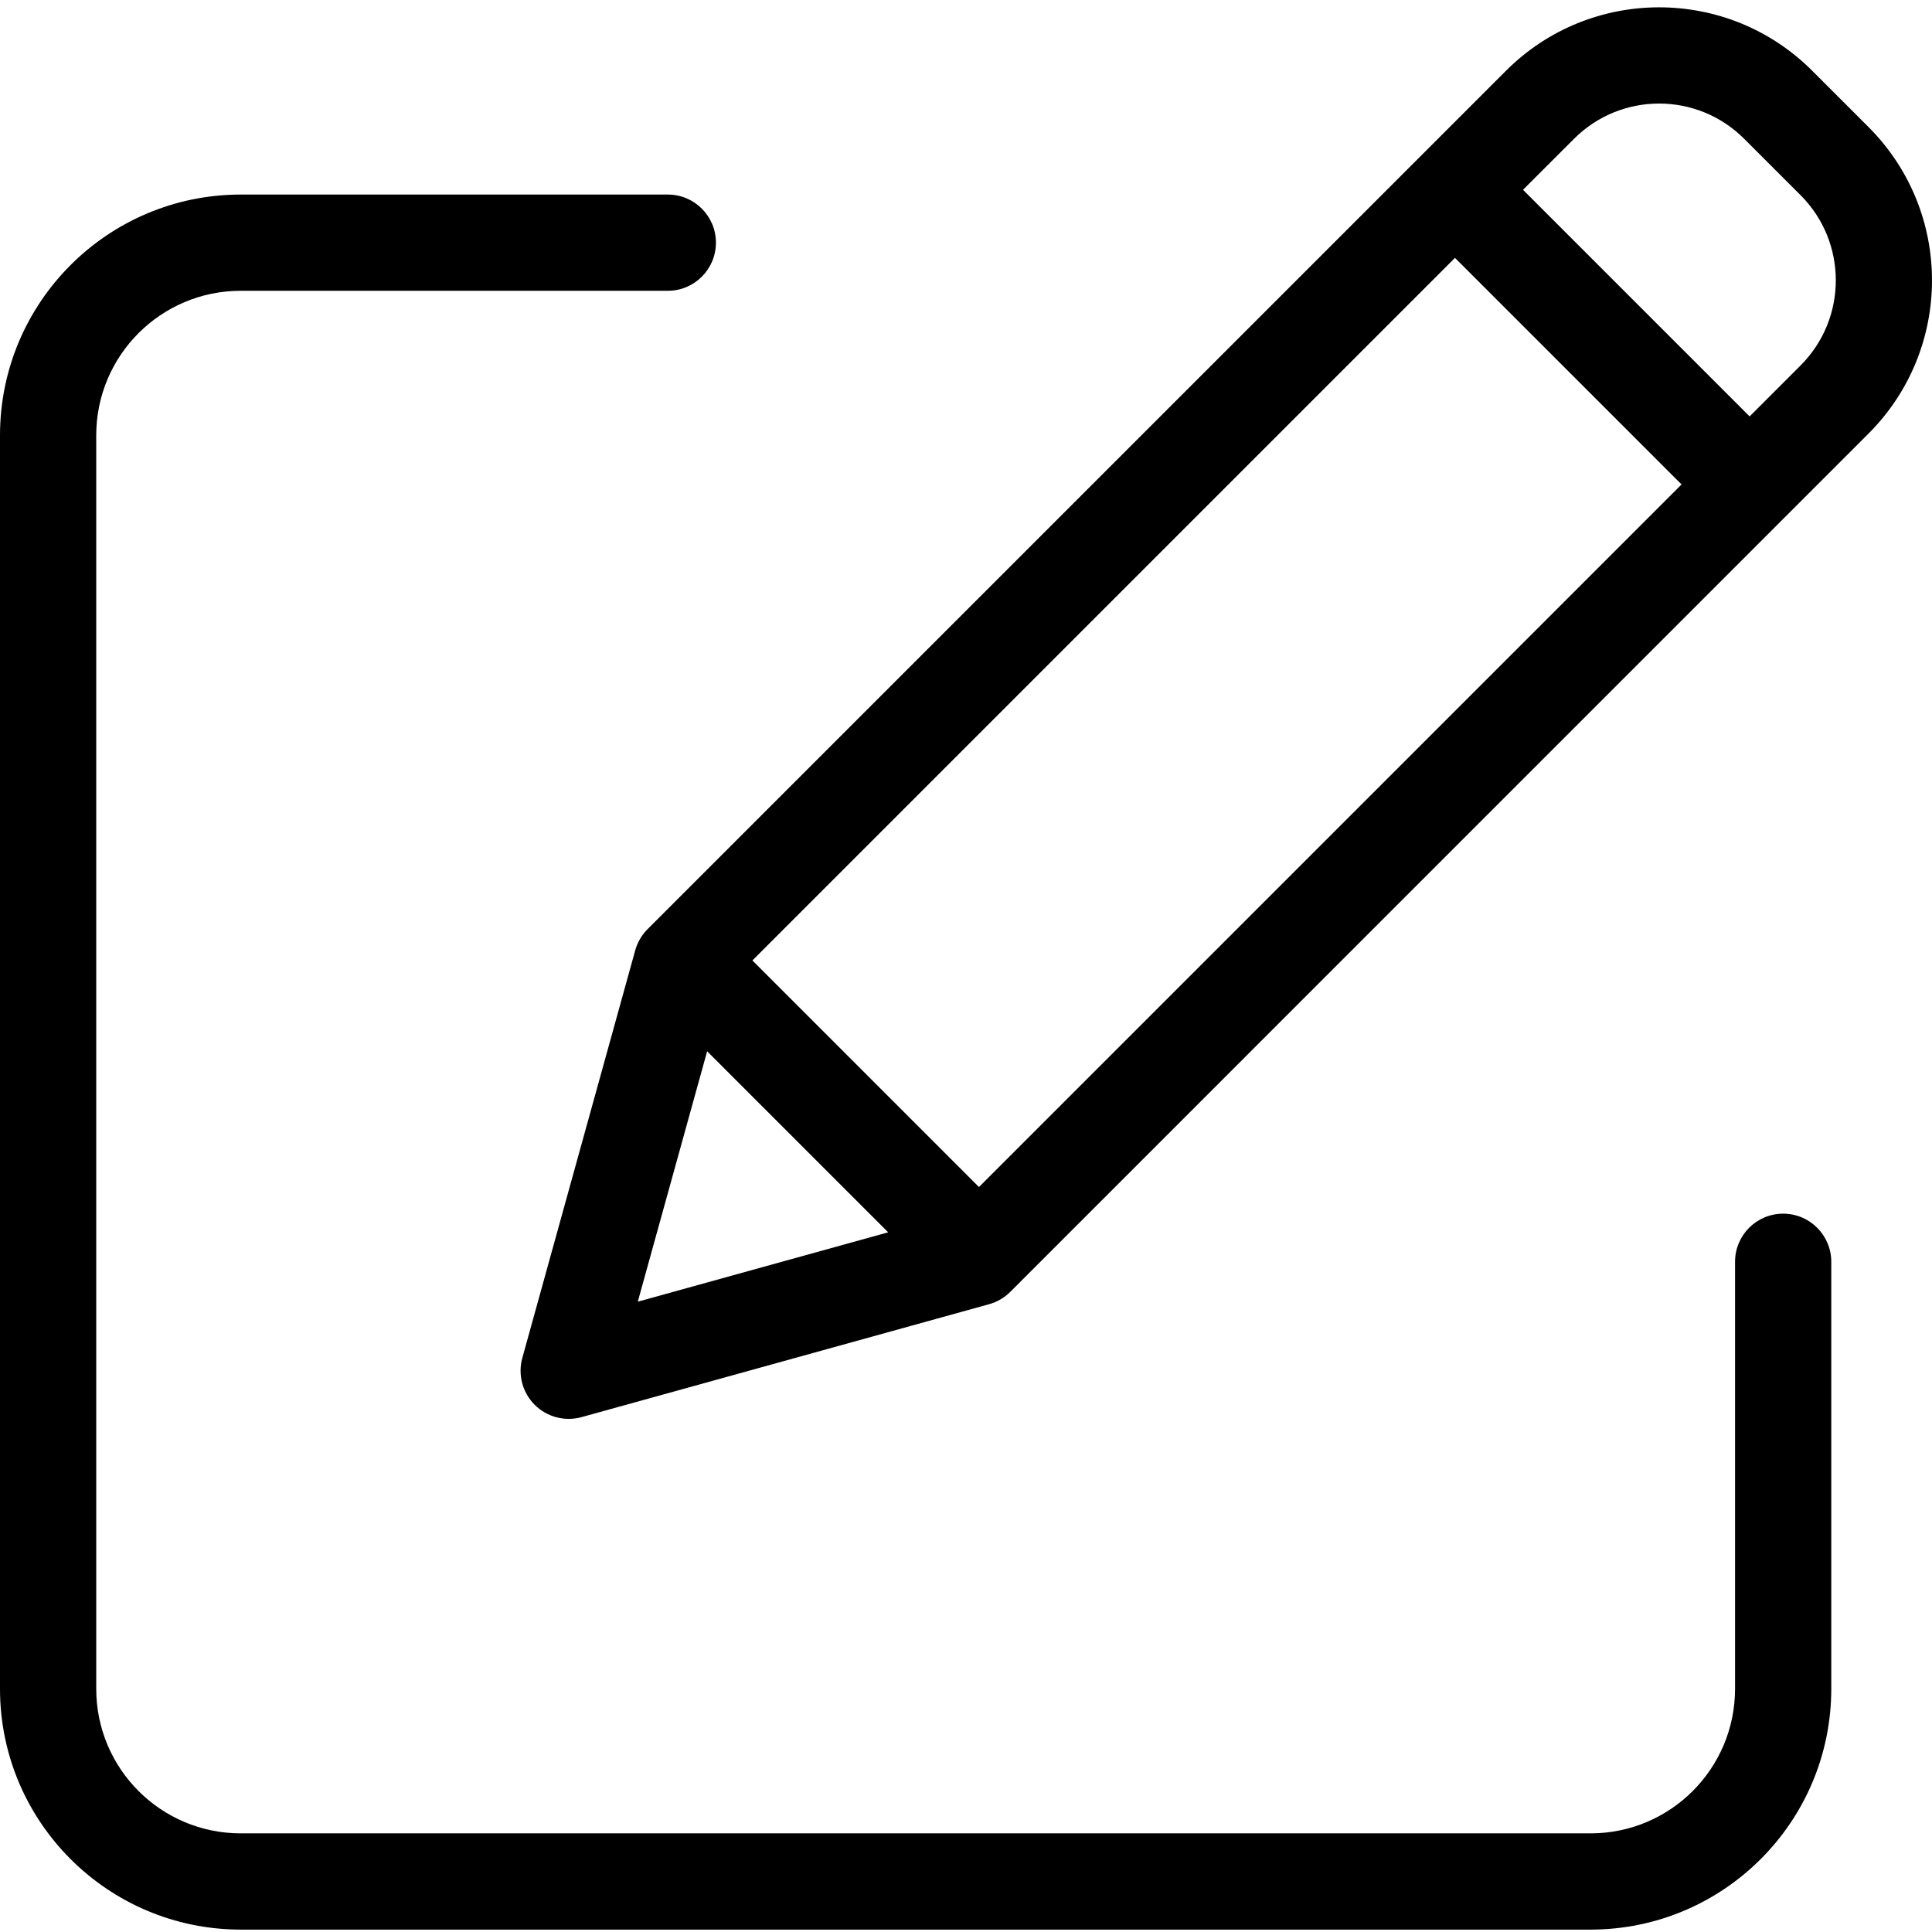
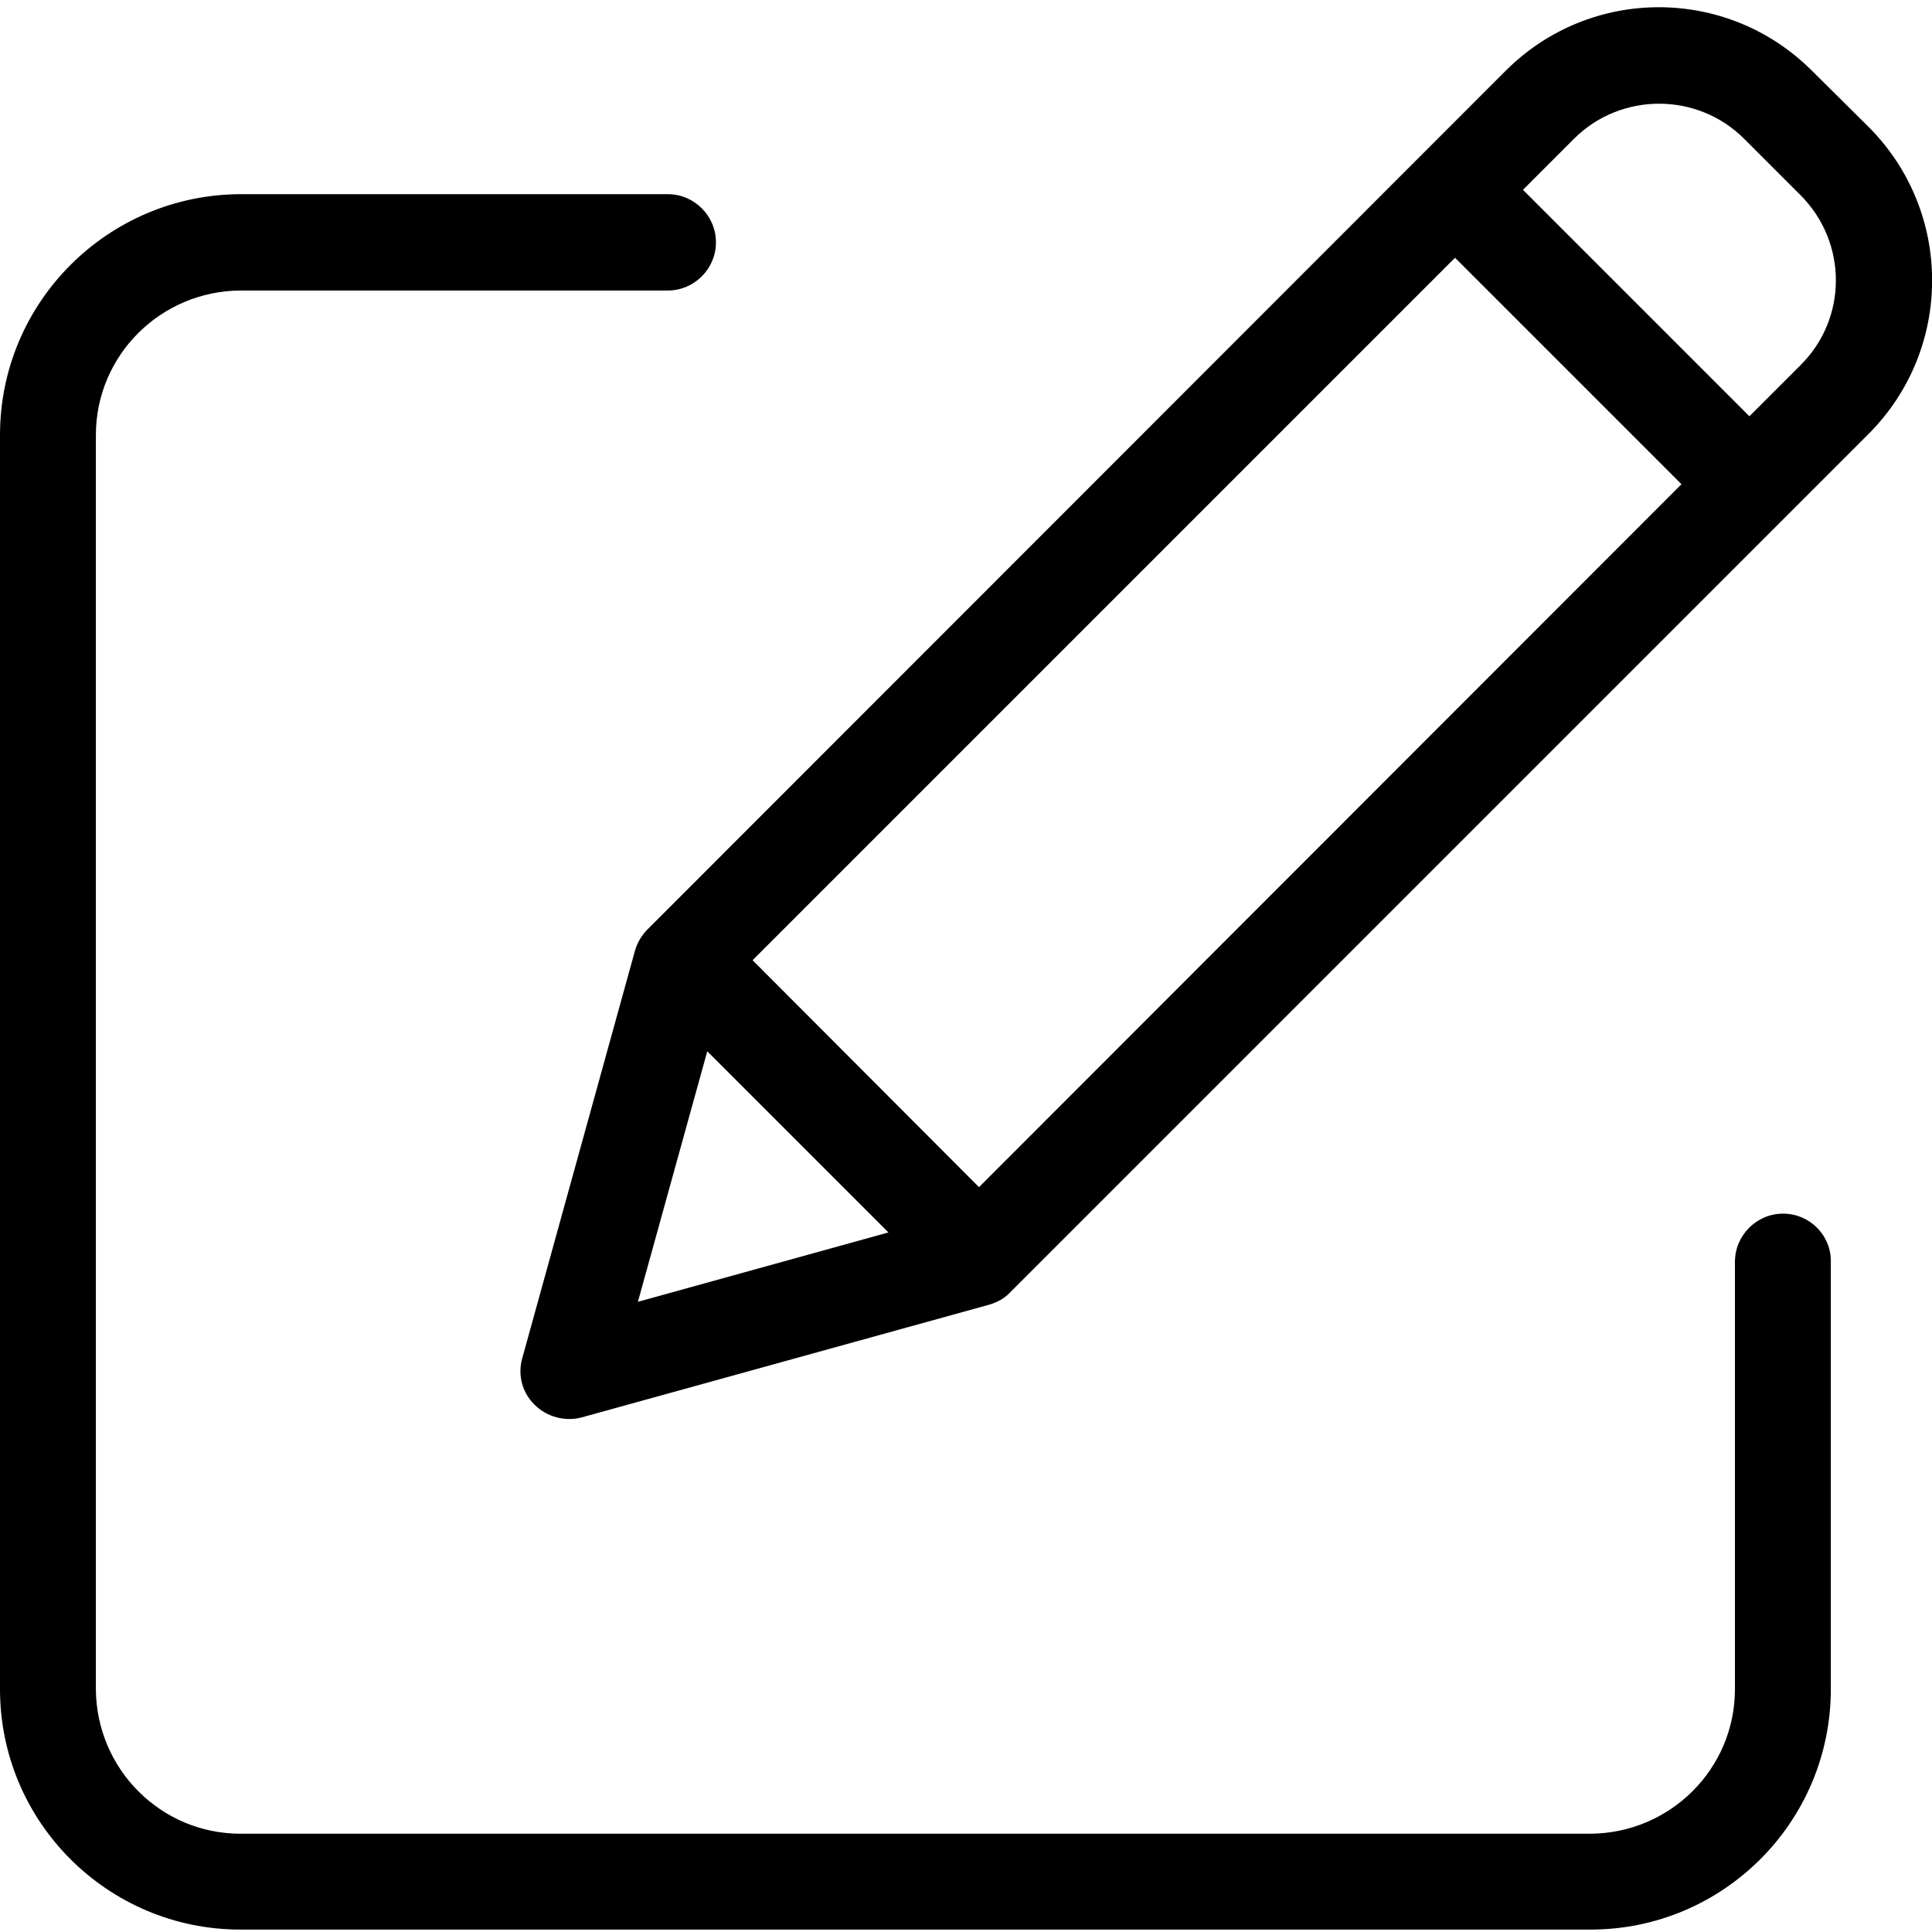
- <svg xmlns="http://www.w3.org/2000/svg" height="401pt" viewBox="0 -1 401.523 401" width="401pt">
-   <path d="m370.59 250.973c-5.523 0-10 4.477-10 10v88.789c-.02 16.562-13.438 29.984-30 30h-280.59c-16.562-.016-29.98-13.438-30-30v-260.59c.02-16.559 13.438-29.98 30-30h88.789c5.523 0 10-4.477 10-10 0-5.52-4.477-10-10-10h-88.789c-27.602.031-49.969 22.398-50 50v260.594c.031 27.602 22.398 49.969 50 50h280.59c27.602-.031 49.969-22.398 50-50v-88.793c0-5.523-4.477-10-10-10zm0 0" />
-   <path d="m376.629 13.441c-17.574-17.574-46.066-17.574-63.641 0l-178.406 178.406c-1.223 1.223-2.105 2.738-2.566 4.402l-23.461 84.699c-.965 3.473.016 7.191 2.562 9.742 2.551 2.547 6.27 3.527 9.742 2.566l84.699-23.465c1.664-.461 3.18-1.344 4.402-2.566l178.402-178.41c17.547-17.586 17.547-46.055 0-63.641zm-220.258 184.906 146.012-146.016 47.09 47.09-146.016 146.016zm-9.406 18.875 37.621 37.625-52.039 14.418zm227.258-142.547-10.605 10.605-47.094-47.094 10.609-10.605c9.762-9.762 25.59-9.762 35.352 0l11.738 11.734c9.746 9.773 9.746 25.59 0 35.359zm0 0" />
+ <svg xmlns="http://www.w3.org/2000/svg" version="1.1" id="Layer_1" x="0px" y="0px" viewBox="0 0 401 401" style="enable-background:new 0 0 401 401;" xml:space="preserve">
+   <path d="M370.1,251.9c-5.5,0-10,4.5-10,10v88.7c0,16.5-13.4,29.9-30,30H49.9c-16.5,0-29.9-13.4-30-30V90.3c0-16.5,13.4-29.9,30-30  h88.7c5.5,0,10-4.5,10-10c0-5.5-4.5-10-10-10H49.9C22.4,40.4,0,62.7,0,90.3v260.3c0,27.6,22.4,49.9,49.9,49.9h280.2  c27.6,0,49.9-22.4,49.9-49.9v-88.7C380.1,256.4,375.6,251.9,370.1,251.9z" />
+   <path d="M376.1,14.7c-17.6-17.6-46-17.6-63.6,0L134.4,192.9c-1.2,1.2-2.1,2.7-2.6,4.4l-23.4,84.6c-1,3.5,0,7.2,2.6,9.7  c2.5,2.5,6.3,3.5,9.7,2.6l84.6-23.4c1.7-0.5,3.2-1.3,4.4-2.6L387.9,90c17.5-17.6,17.5-46,0-63.6L376.1,14.7z M156.2,199.3L302,53.5  l47,47L203.2,246.4L156.2,199.3z M146.8,218.2l37.6,37.6l-52,14.4L146.8,218.2z M373.7,75.8l-10.6,10.6l-47-47l10.6-10.6  c9.7-9.7,25.6-9.7,35.3,0l11.7,11.7C383.5,50.3,383.5,66.1,373.7,75.8z" />
</svg>
